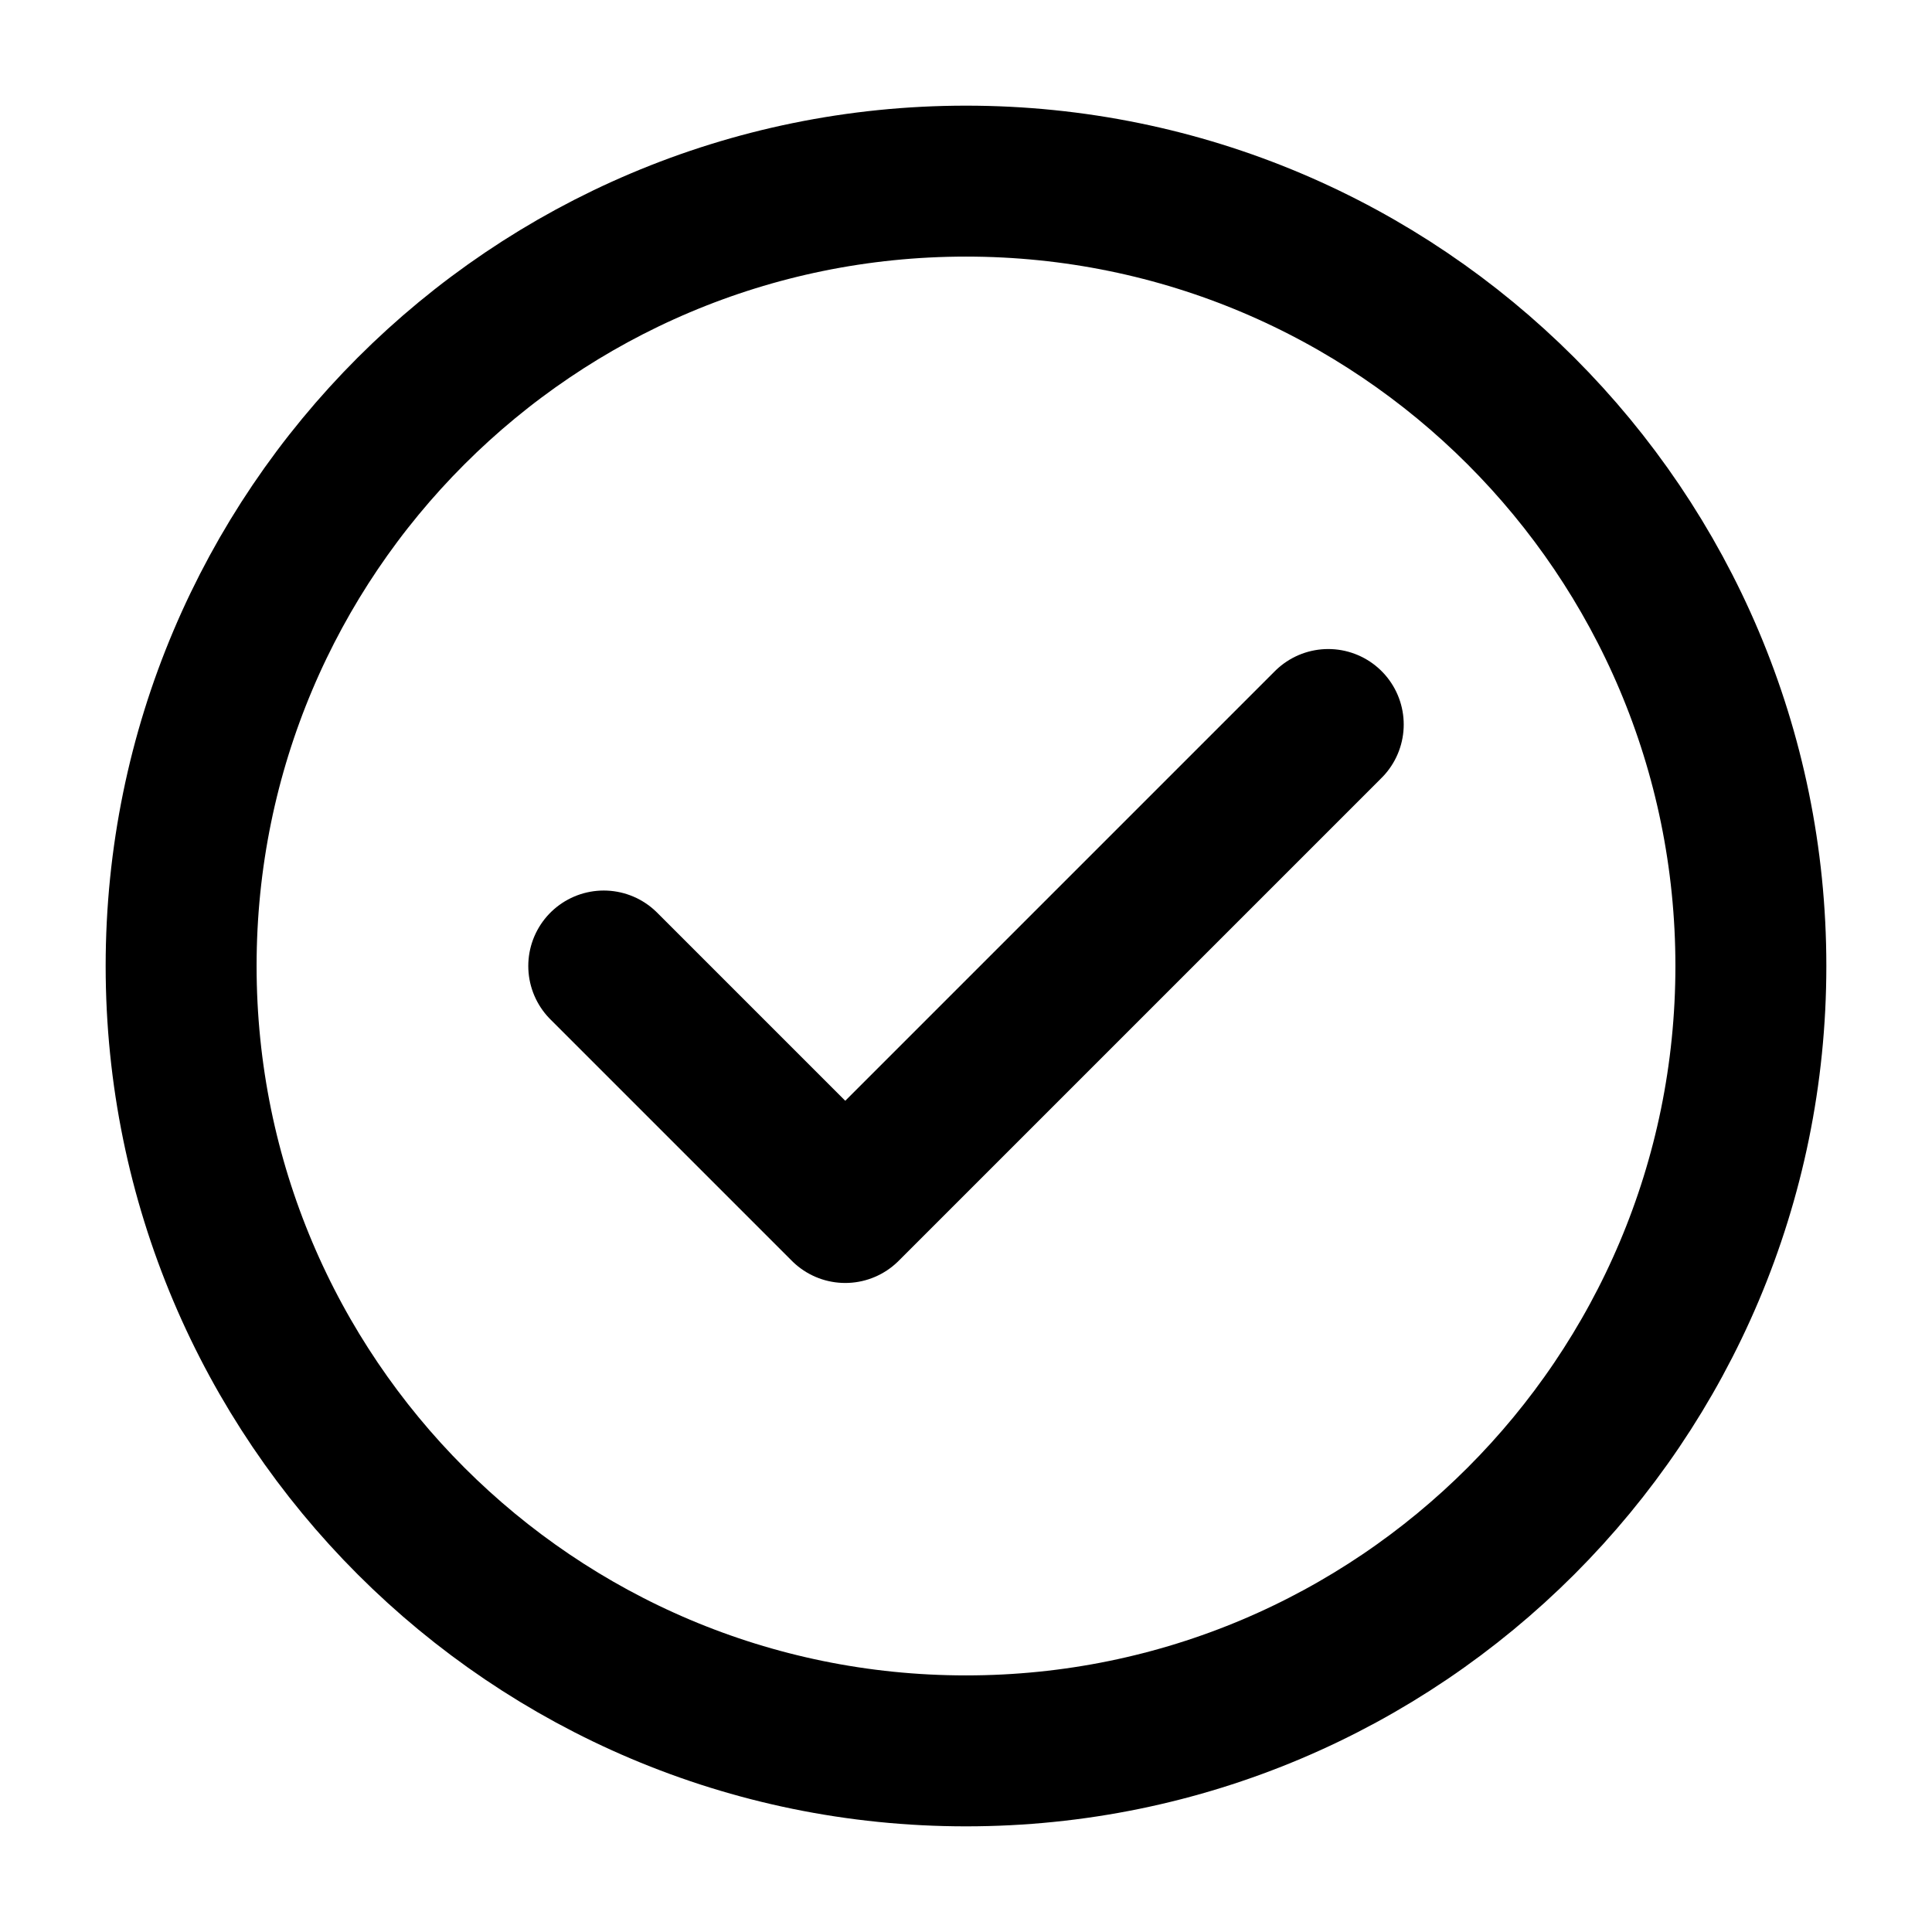
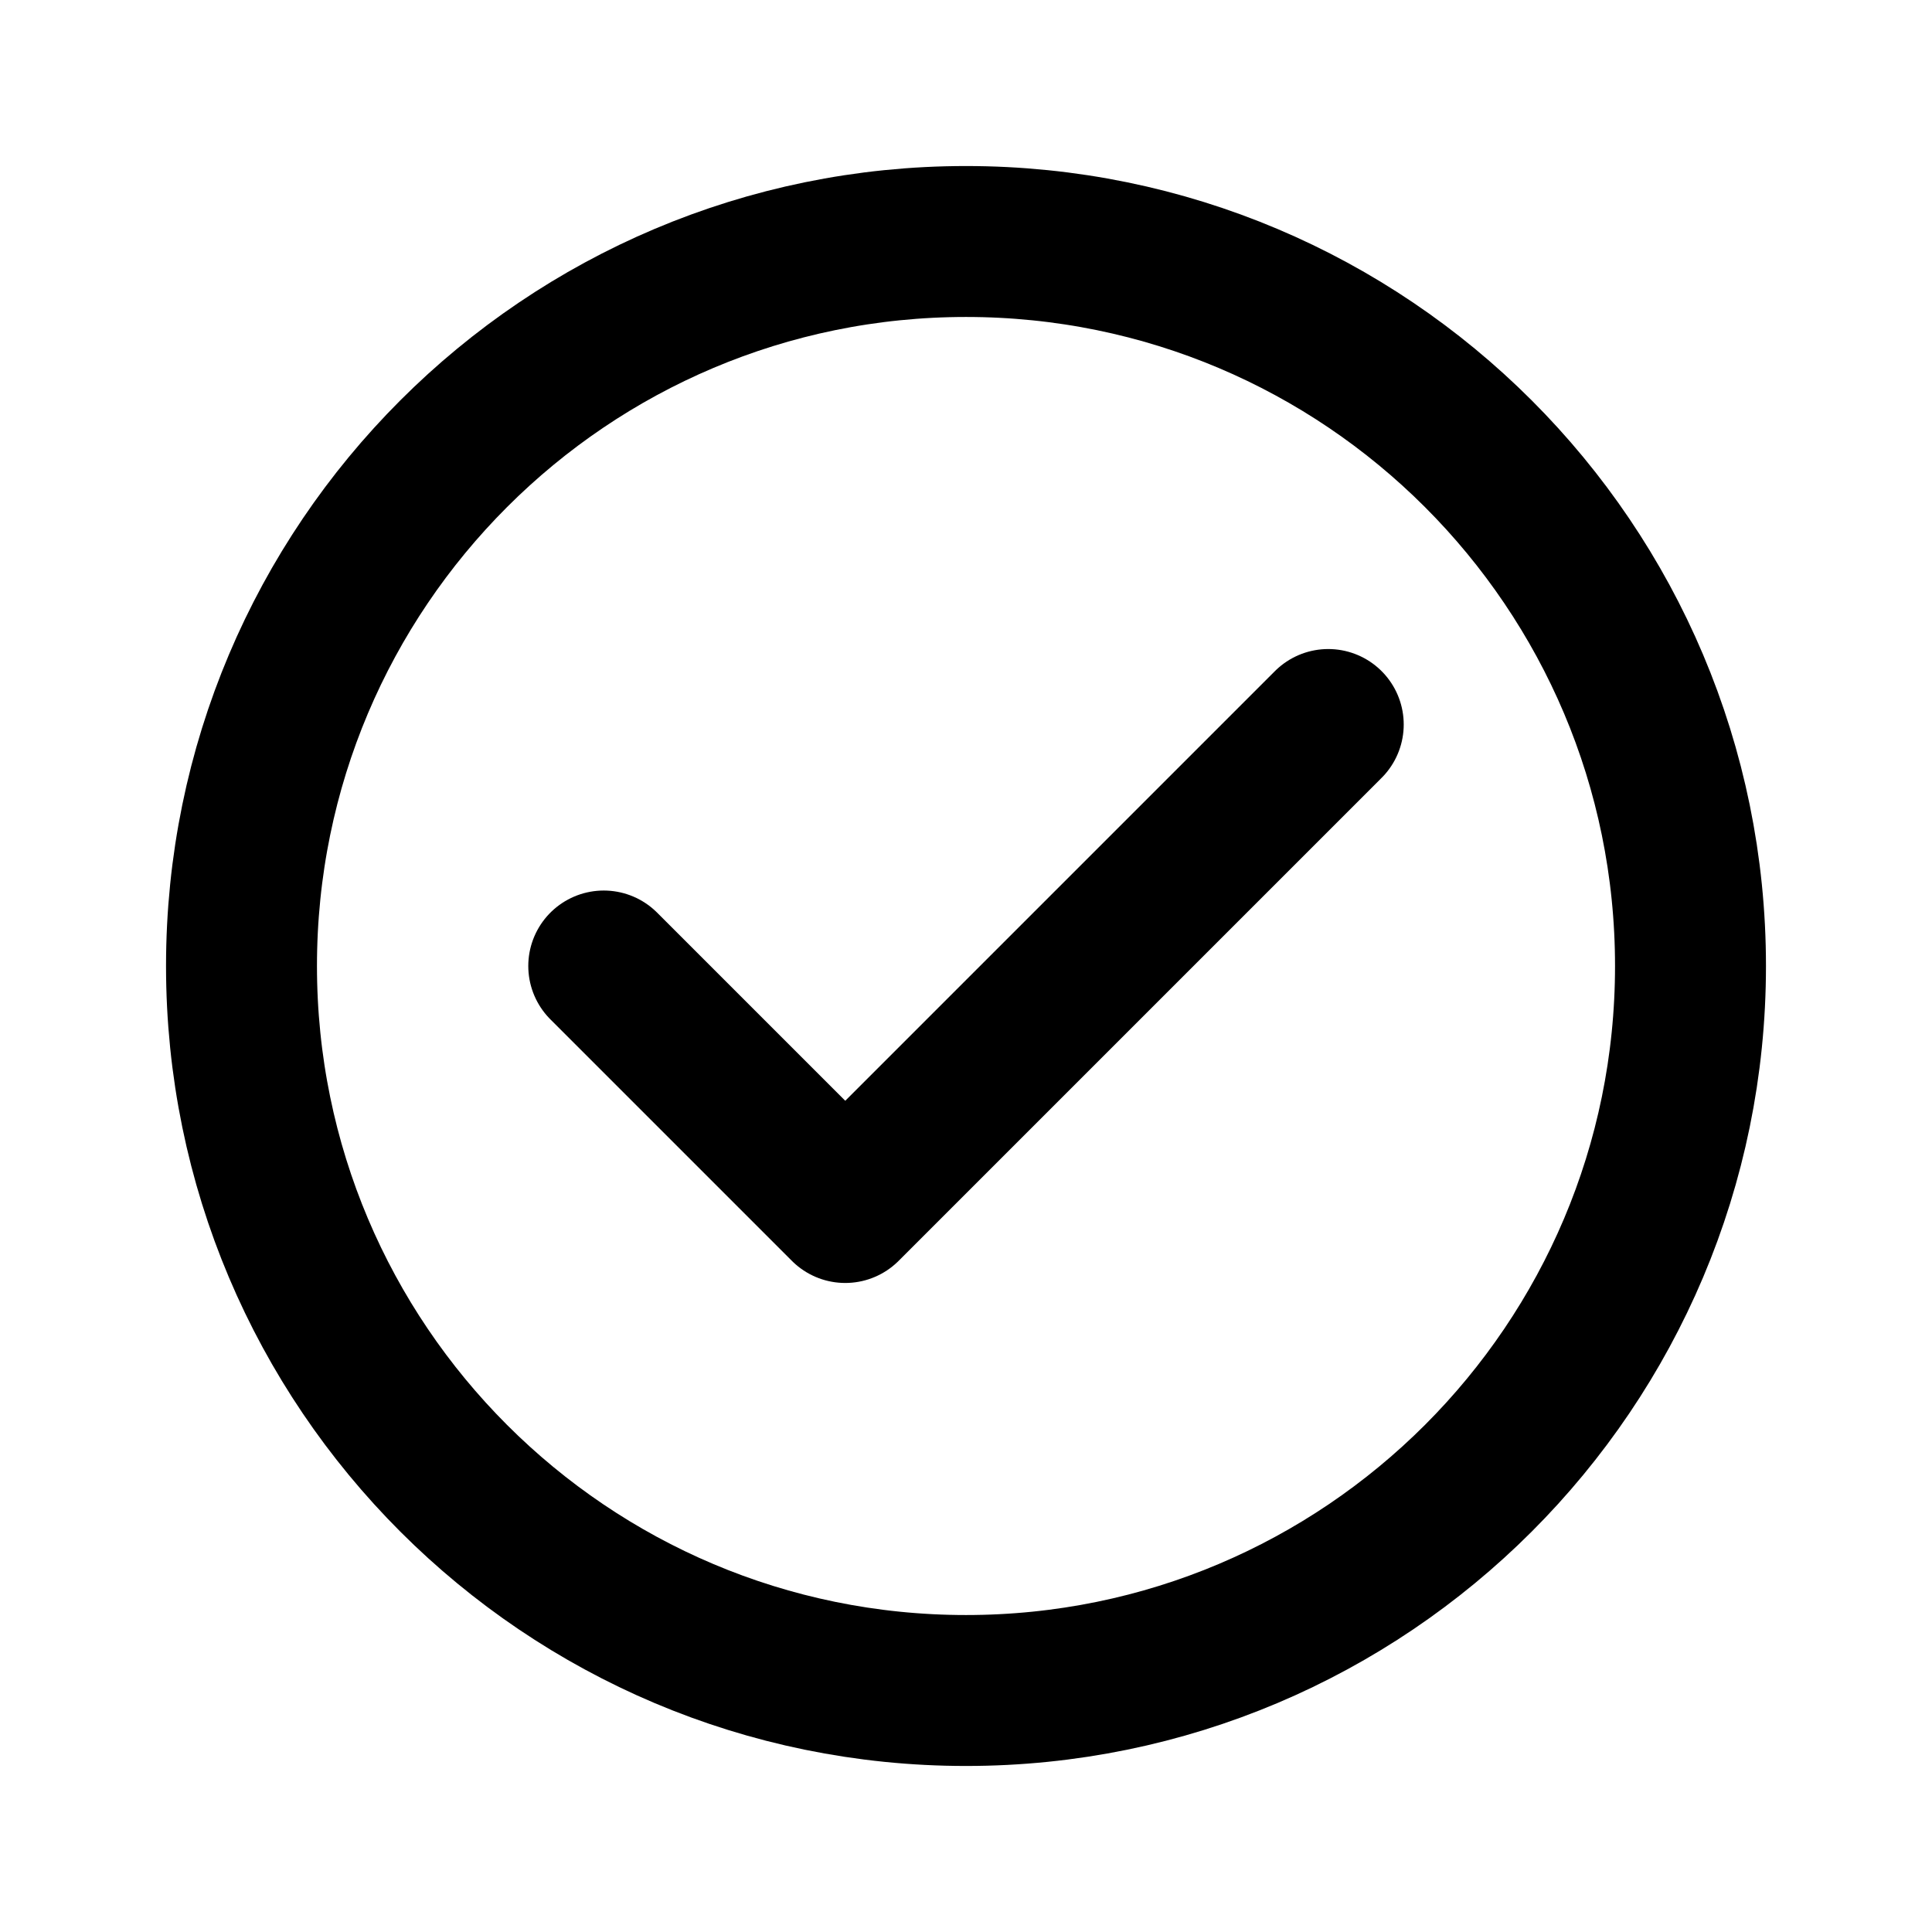
<svg xmlns="http://www.w3.org/2000/svg" data-set="area-pilot" data-keyline="circle" width="16" height="16" viewBox="0 0 16 16" fill="none">
-   <circle data-filled="solid" cx="8" cy="8" r="6.5" fill="none" stroke="currentColor" stroke-width="1.25" stroke-linecap="round" stroke-linejoin="round" />
+   <circle data-filled="solid" cx="8" cy="8" r="6" fill="none" stroke="currentColor" stroke-width="1.25" stroke-linecap="round" stroke-linejoin="round" />
  <path data-filled="knockout" d="M5 8L7 10L11 6" fill="none" stroke="currentColor" stroke-width="1.25" stroke-linecap="round" stroke-linejoin="round" />
</svg>
